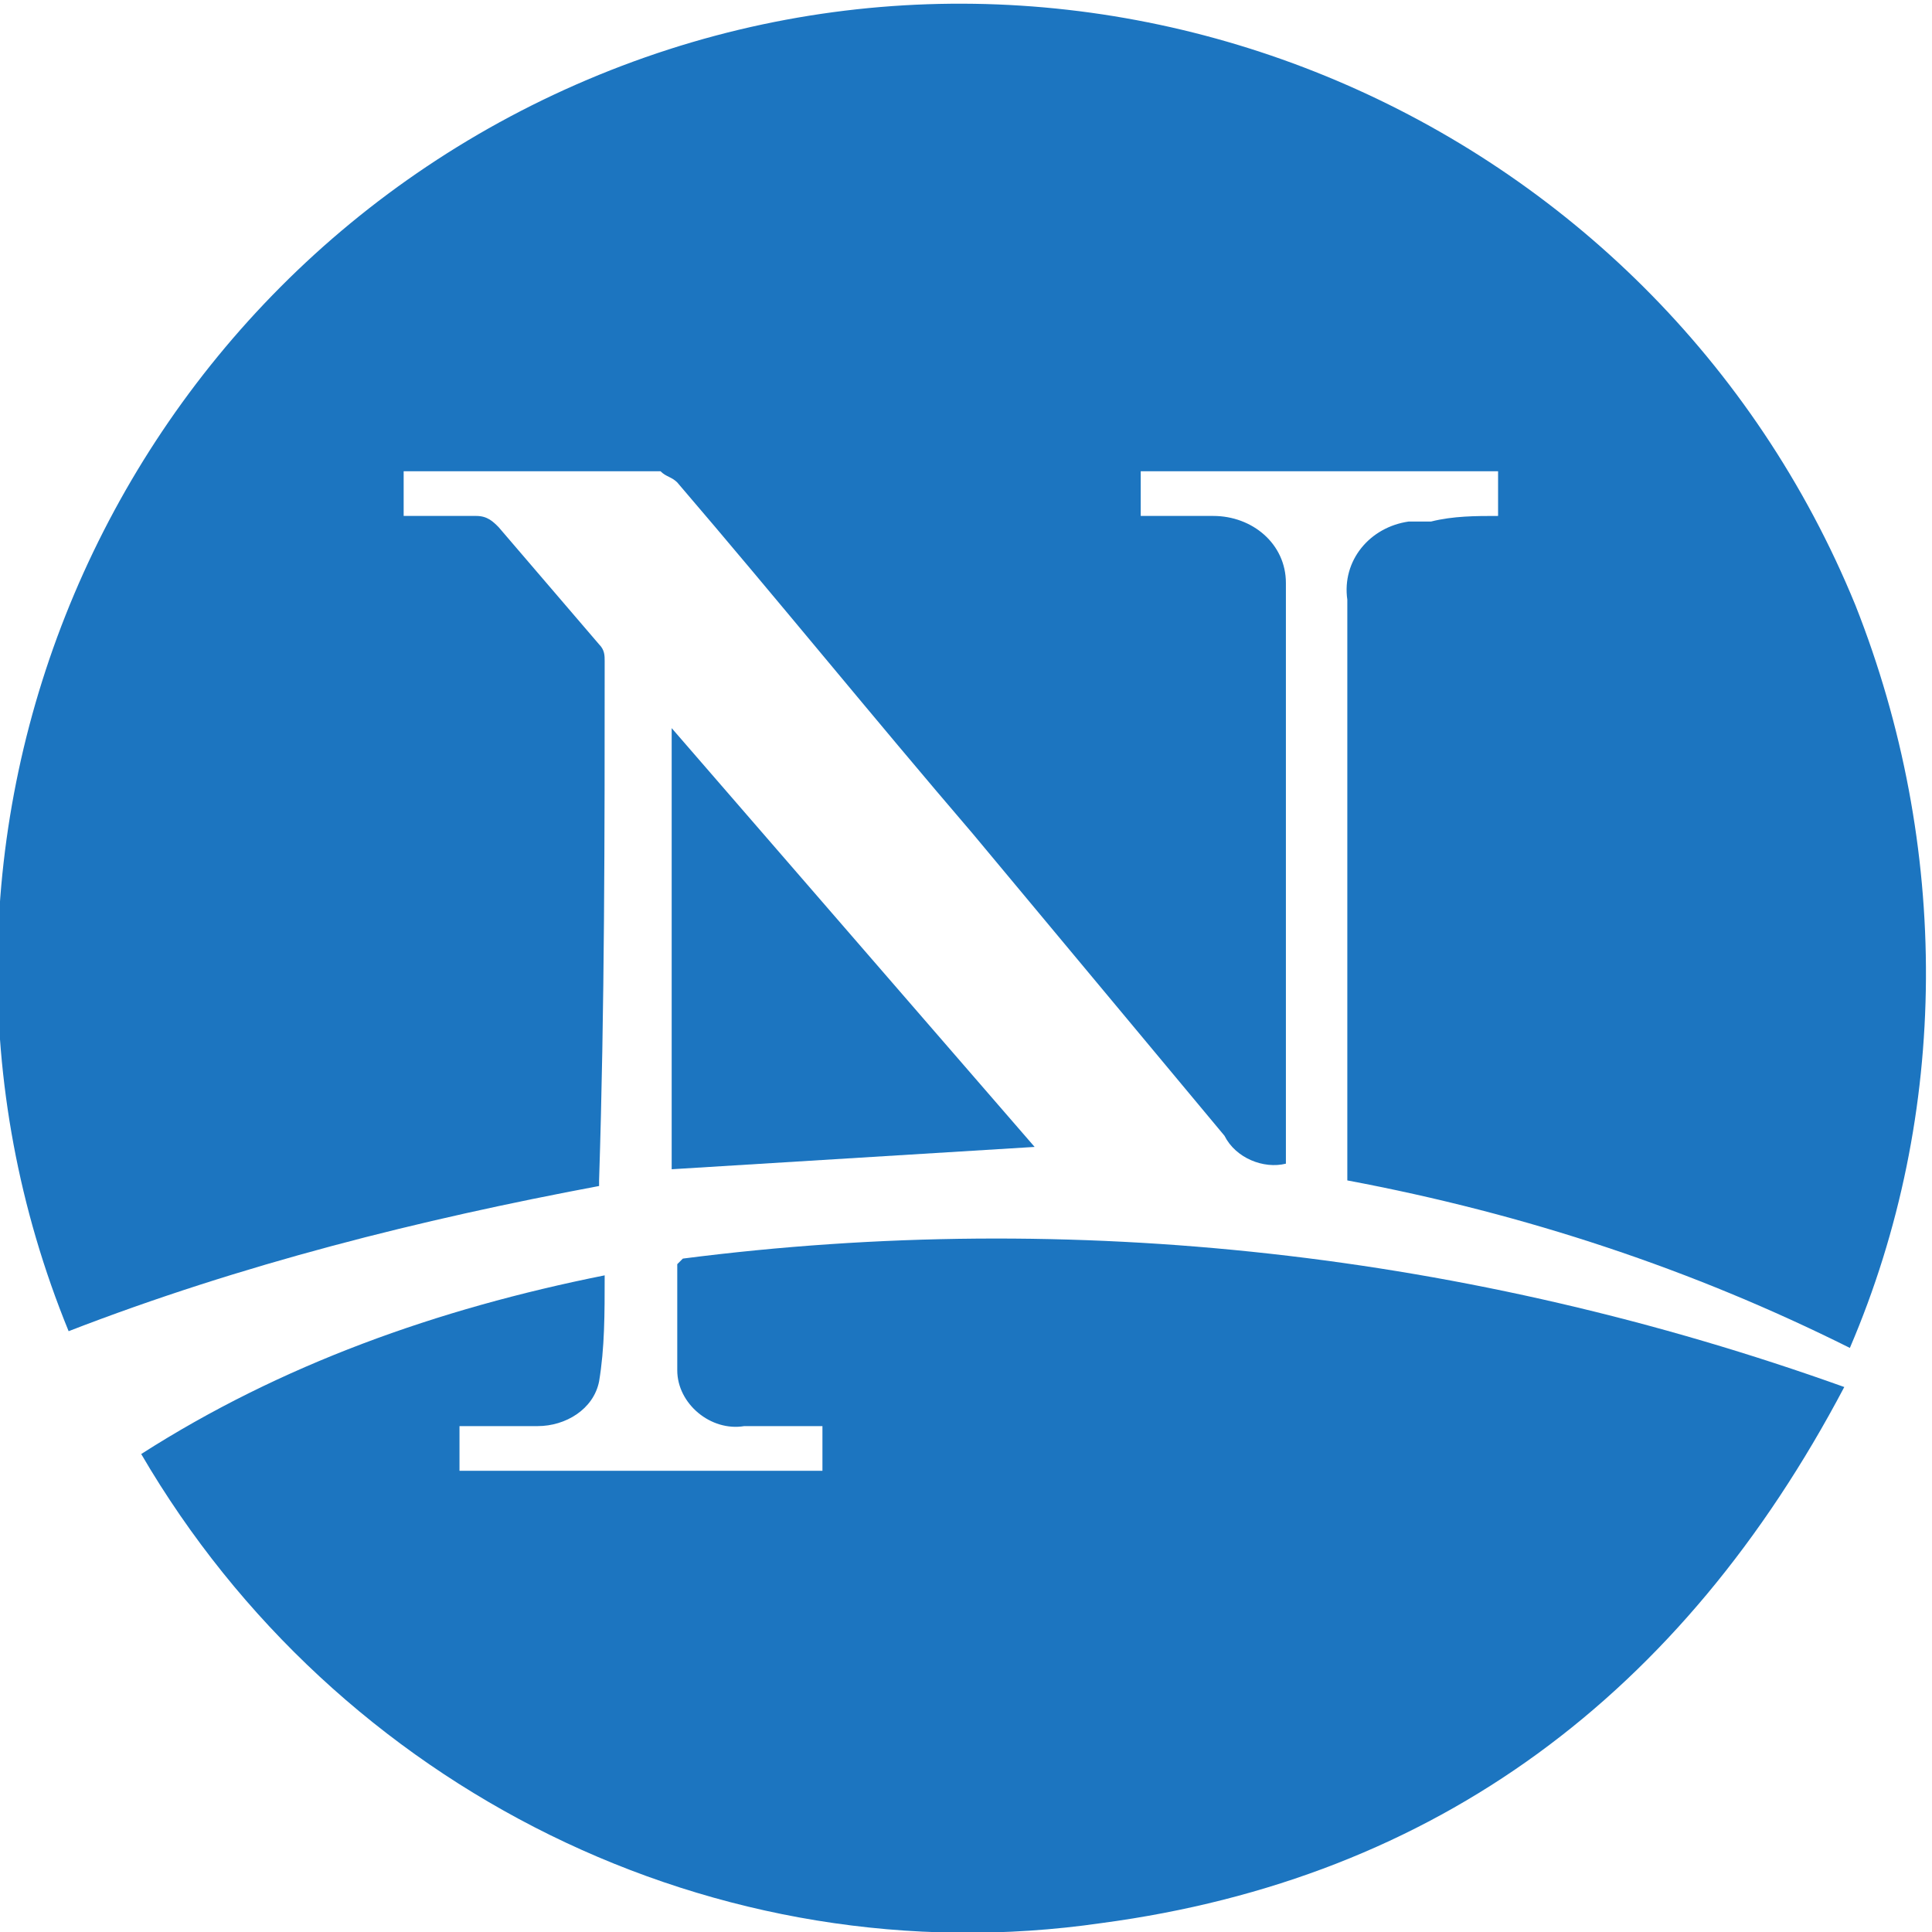
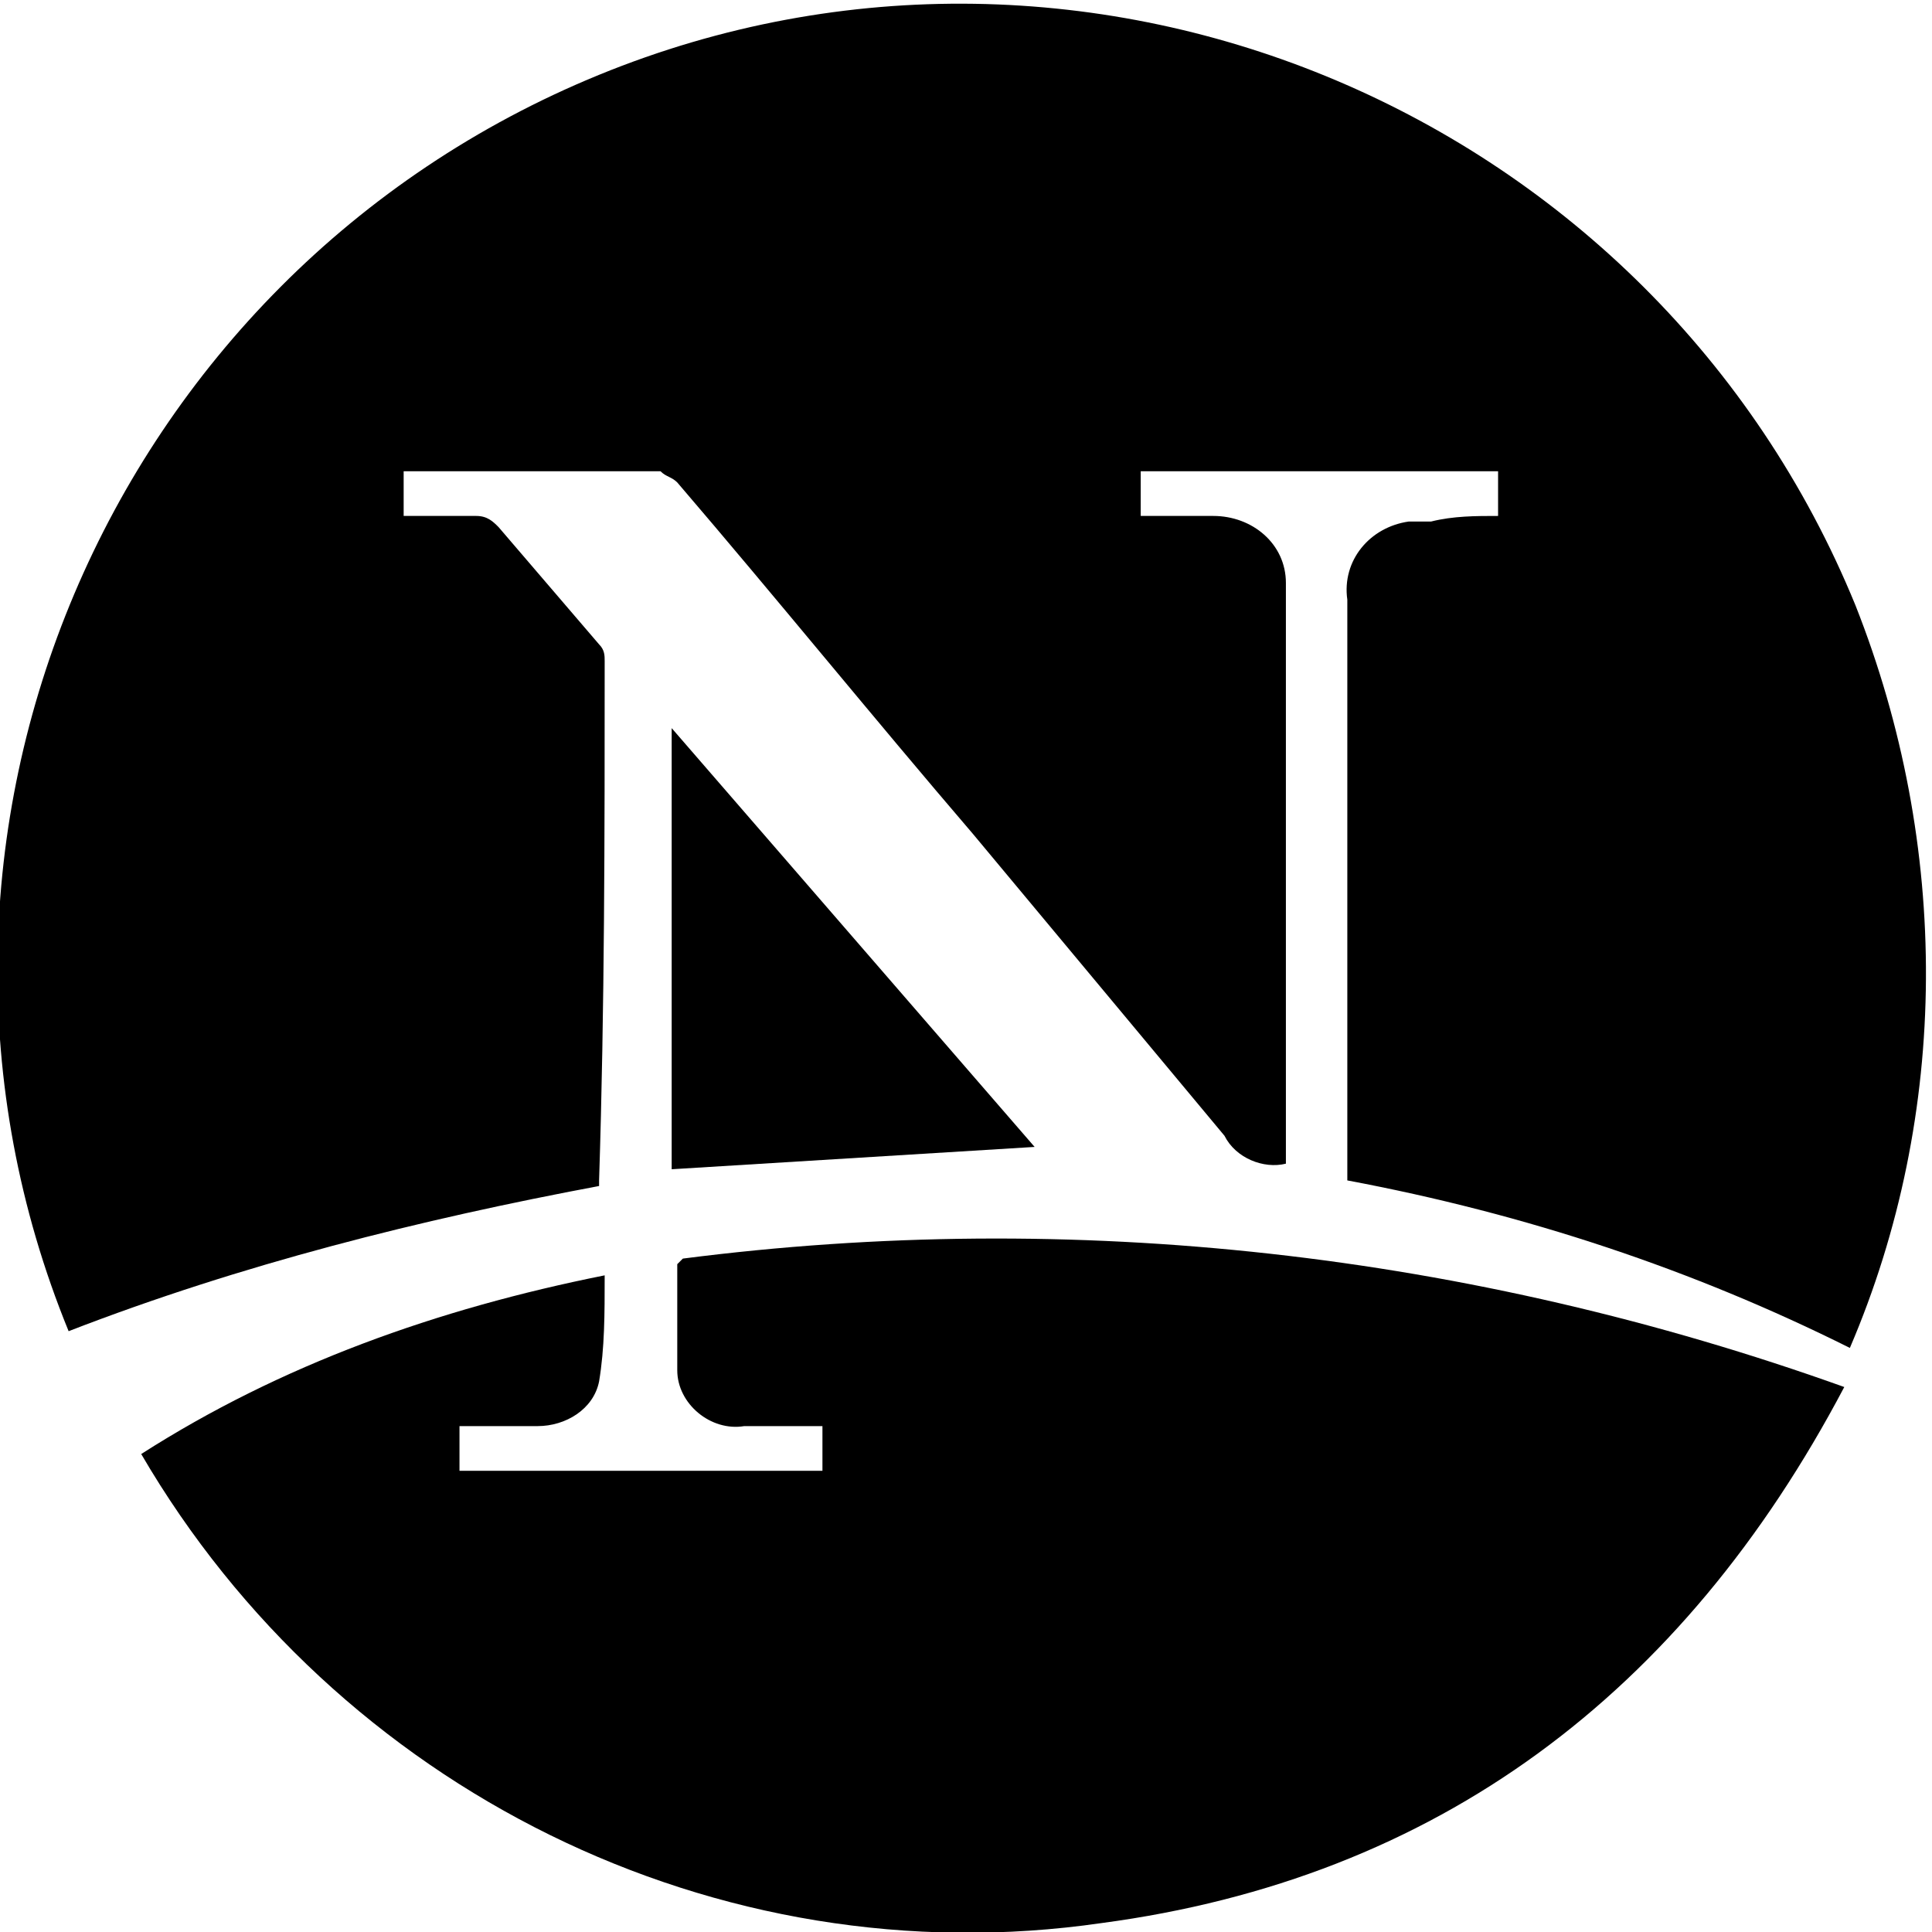
<svg xmlns="http://www.w3.org/2000/svg" version="1.1" id="Layer_1" x="0px" y="0px" viewBox="0 0 34.6 34.6" style="enable-background:new 0 0 34.6 34.6;" xml:space="preserve">
-   <style type="text/css">
- 	.st0{fill:#1C75C0;}
- </style>
  <g id="Group_1" transform="translate(-133.971 -186.66)">
-     <path id="Path_1" class="st0" d="M160.8,195.9v-0.8h-6.4v0.8c0.4,0,0.9,0,1.3,0c0.7,0,1.3,0.5,1.3,1.2c0,0,0,0.1,0,0.1   c0,2.2,0,4.4,0,6.6c0,1.1,0,2.3,0,3.4c0,0.1,0,0.2,0,0.3c-0.4,0.1-0.9-0.1-1.1-0.5c-1.5-1.8-3-3.6-4.5-5.4   c-1.8-2.1-3.5-4.2-5.3-6.3c-0.1-0.1-0.2-0.1-0.3-0.2c-1.5,0-3,0-4.6,0v0.8c0.4,0,0.9,0,1.3,0c0.2,0,0.3,0.1,0.4,0.2   c0.6,0.7,1.2,1.4,1.8,2.1c0.1,0.1,0.1,0.2,0.1,0.3c0,3.1,0,6.2-0.1,9.3c0,0,0,0.1,0,0.1c-3.2,0.6-6.4,1.4-9.5,2.6   c-3.6-8.8,0.7-18.9,9.5-22.5c8.8-3.6,18.9,0.7,22.5,9.5c1.7,4.3,1.7,9.1-0.1,13.3c-2.8-1.4-5.8-2.4-9-3c0-0.1,0-0.2,0-0.3   c0-3.4,0-6.8,0-10.1c-0.1-0.7,0.4-1.3,1.1-1.4c0.1,0,0.2,0,0.4,0C160,195.9,160.4,195.9,160.8,195.9z" />
-     <path id="Path_2" class="st0" d="M144.8,209.5c0,0.7,0,1.3-0.1,1.9c-0.1,0.5-0.6,0.8-1.1,0.8h-1.4v0.8h6.5v-0.8h-1.4   c-0.6,0.1-1.2-0.4-1.2-1c0-0.1,0-0.1,0-0.2c0-0.6,0-1.2,0-1.7c0,0,0,0,0.1-0.1c7-0.9,14.1-0.1,20.8,2.3c-2.9,5.5-7.3,8.8-13.3,9.6   c-6.9,1-13.7-2.4-17.2-8.4C139,211.1,141.8,210.1,144.8,209.5z" />
-     <path id="Path_3" class="st0" d="M152.5,207.2l-6.5,0.4v-7.9L152.5,207.2z" />
+     <path id="Path_1" d="M160.8,195.9v-0.8h-6.4v0.8c0.4,0,0.9,0,1.3,0c0.7,0,1.3,0.5,1.3,1.2v0.1c0,2.2,0,4.4,0,6.6c0,1.1,0,2.3,0,3.4   c0,0.1,0,0.2,0,0.3c-0.4,0.1-0.9-0.1-1.1-0.5c-1.5-1.8-3-3.6-4.5-5.4c-1.8-2.1-3.5-4.2-5.3-6.3c-0.1-0.1-0.2-0.1-0.3-0.2   c-1.5,0-3,0-4.6,0v0.8c0.4,0,0.9,0,1.3,0c0.2,0,0.3,0.1,0.4,0.2c0.6,0.7,1.2,1.4,1.8,2.1c0.1,0.1,0.1,0.2,0.1,0.3   c0,3.1,0,6.2-0.1,9.3v0.1c-3.2,0.6-6.4,1.4-9.5,2.6c-3.6-8.8,0.7-18.9,9.5-22.5s18.9,0.7,22.5,9.5c1.7,4.3,1.7,9.1-0.1,13.3   c-2.8-1.4-5.8-2.4-9-3c0-0.1,0-0.2,0-0.3c0-3.4,0-6.8,0-10.1c-0.1-0.7,0.4-1.3,1.1-1.4c0.1,0,0.2,0,0.4,0   C160,195.9,160.4,195.9,160.8,195.9z" />
+     <path id="Path_2" d="M144.8,209.5c0,0.7,0,1.3-0.1,1.9c-0.1,0.5-0.6,0.8-1.1,0.8h-1.4v0.8h6.5v-0.8h-1.4c-0.6,0.1-1.2-0.4-1.2-1   c0-0.1,0-0.1,0-0.2c0-0.6,0-1.2,0-1.7c0,0,0,0,0.1-0.1c7-0.9,14.1-0.1,20.8,2.3c-2.9,5.5-7.3,8.8-13.3,9.6   c-6.9,1-13.7-2.4-17.2-8.4C139,211.1,141.8,210.1,144.8,209.5z" />
+     <path id="Path_3" d="M152.5,207.2l-6.5,0.4v-7.9L152.5,207.2z" />
  </g>
</svg>
